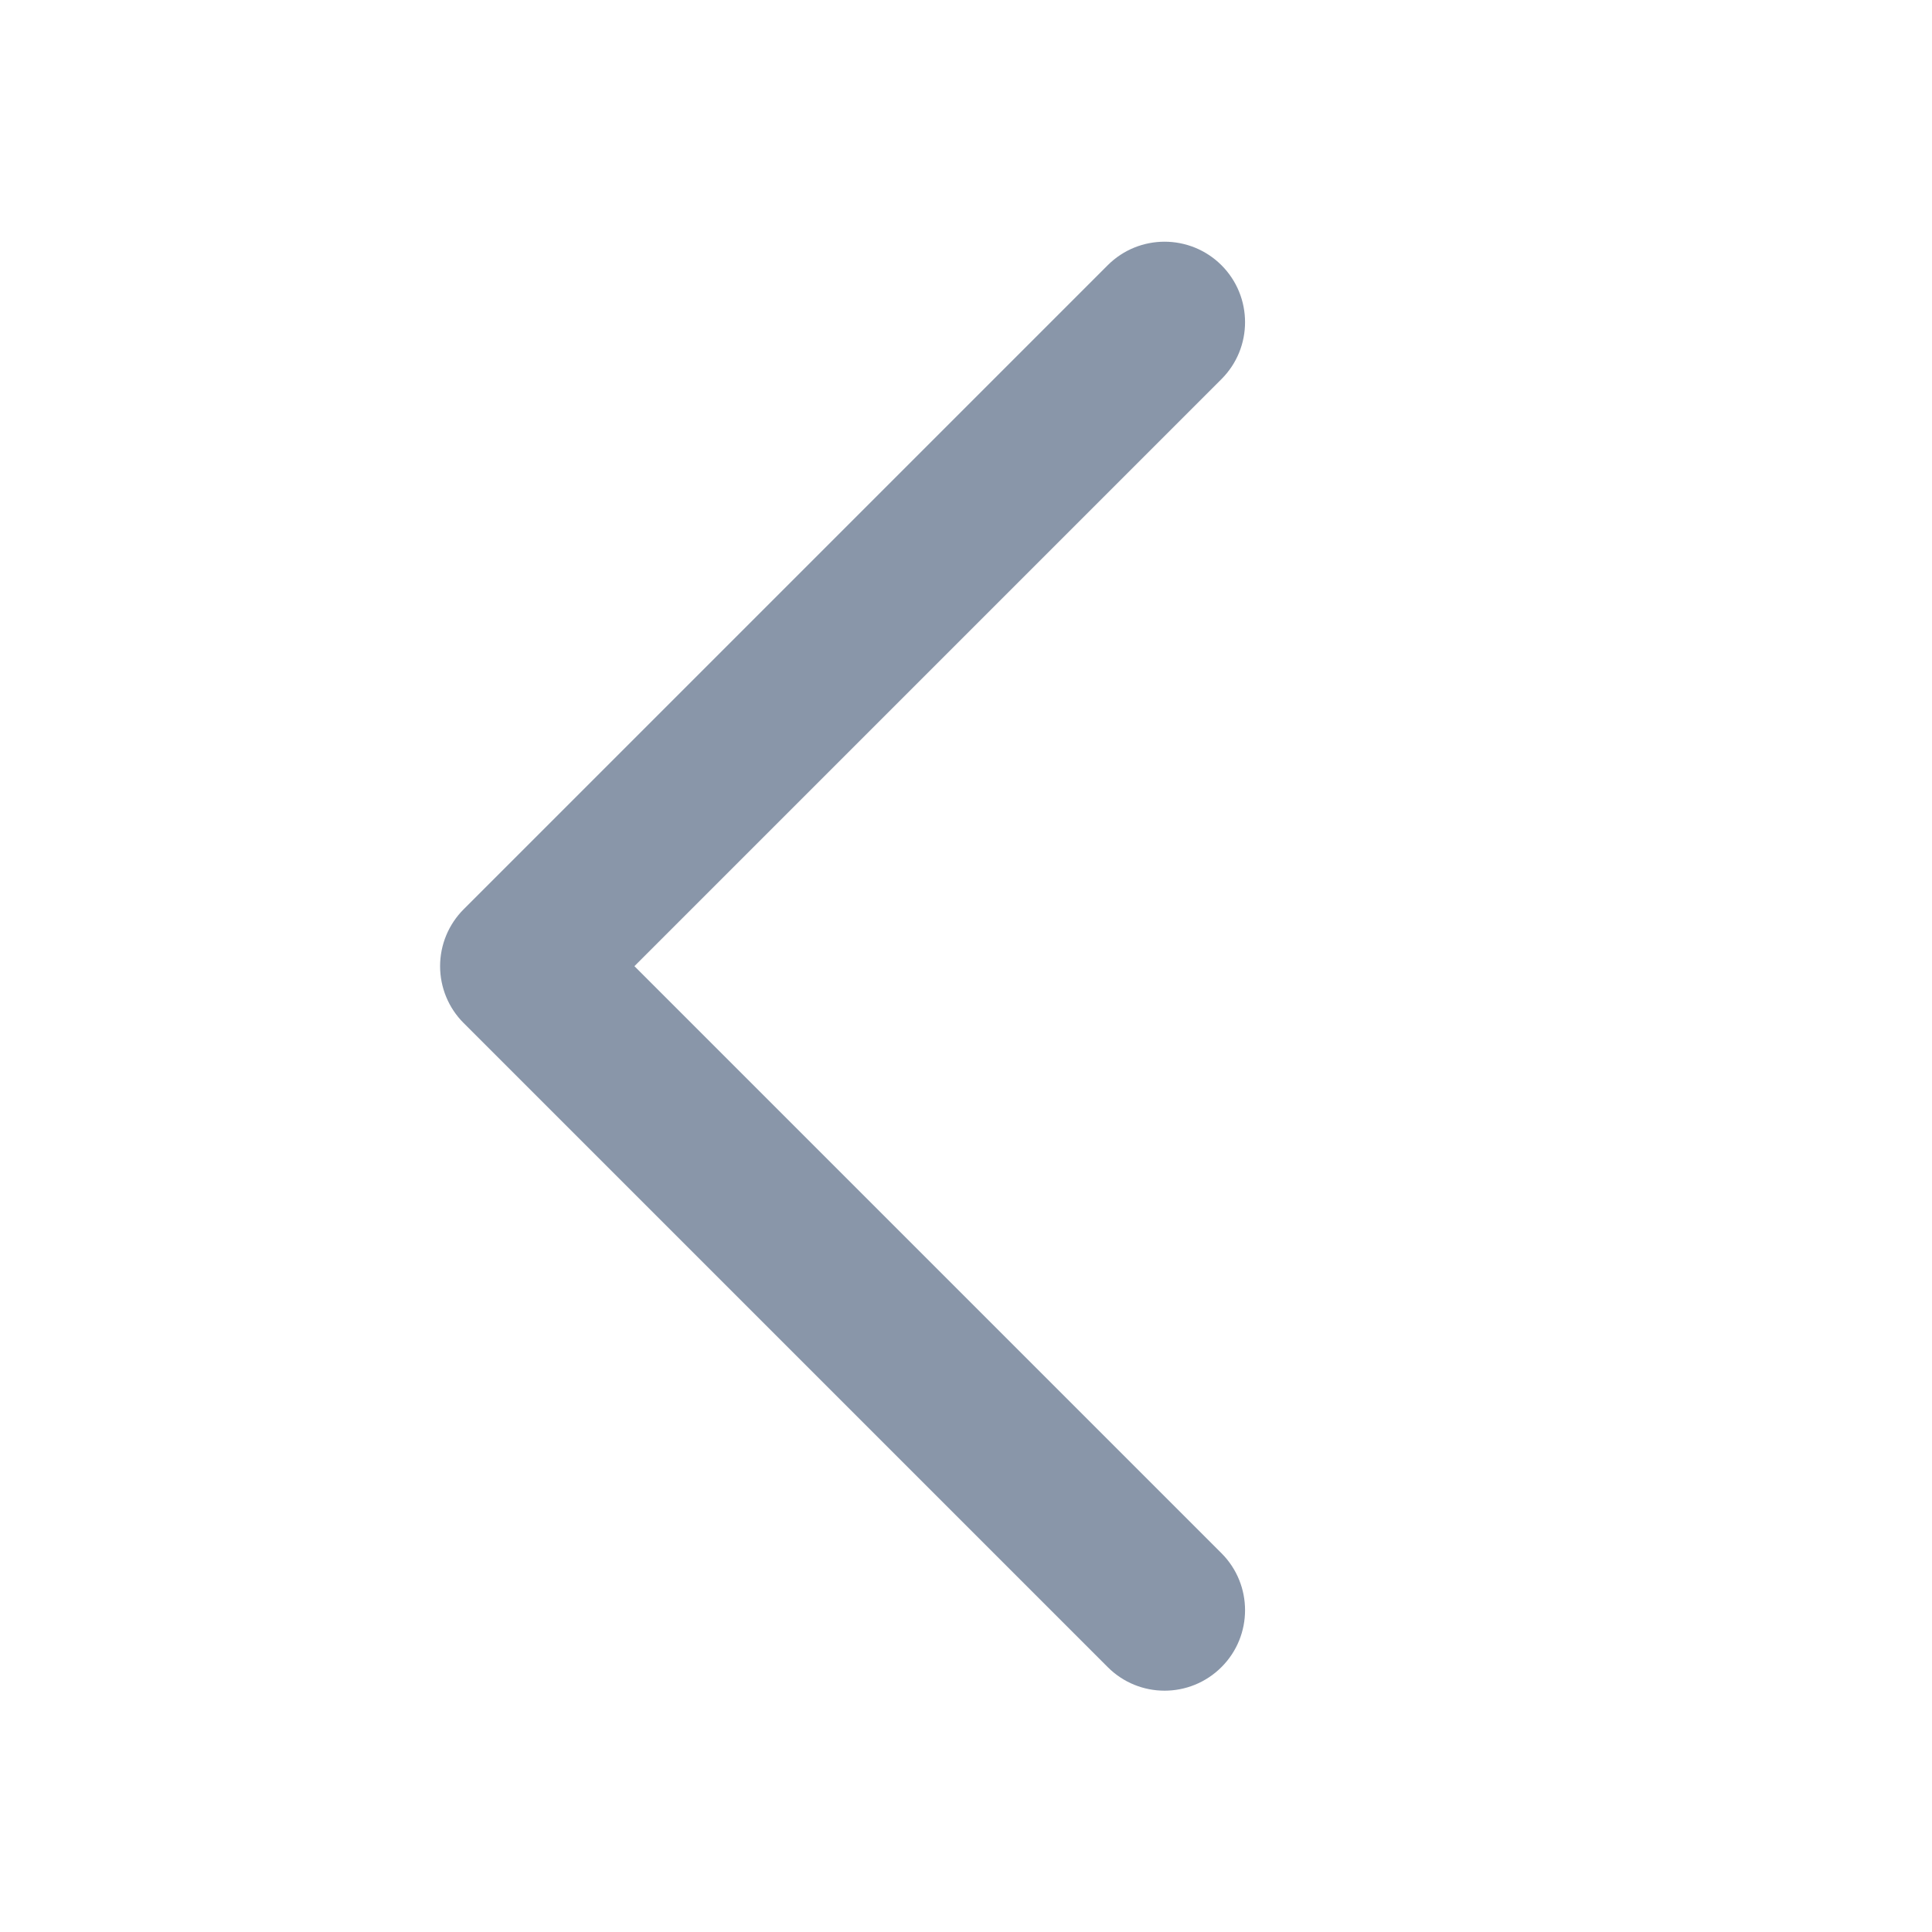
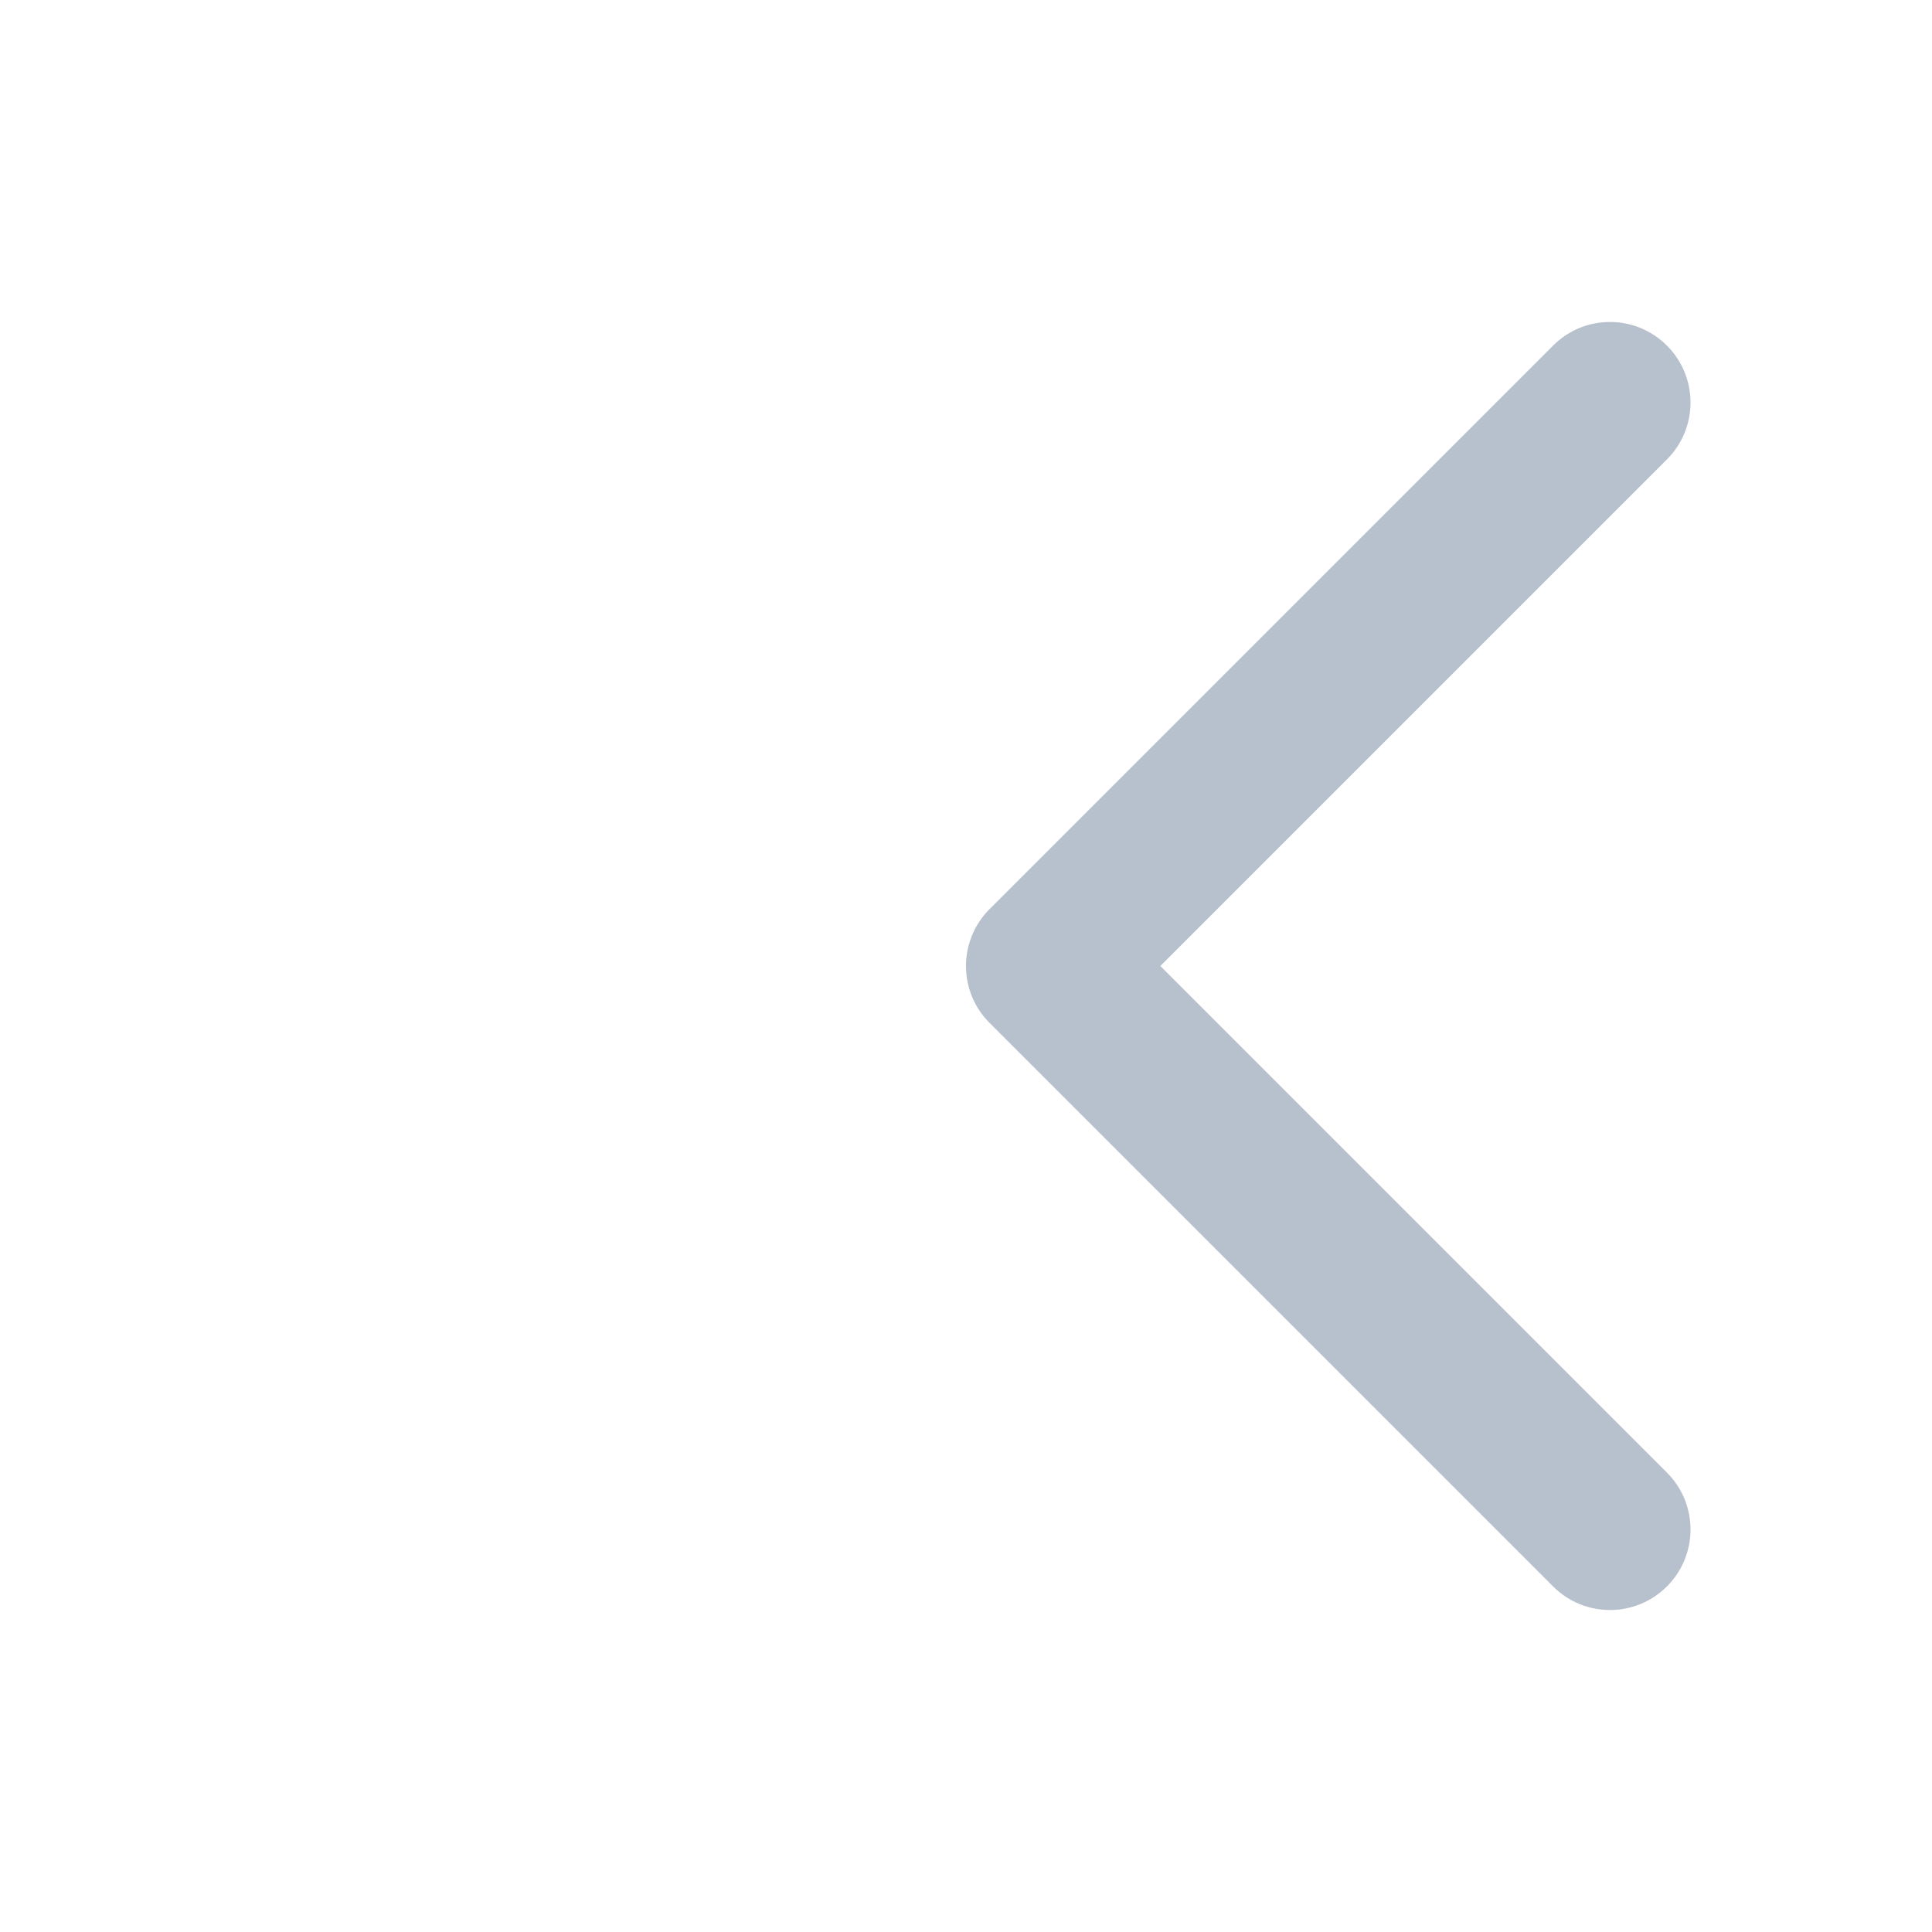
<svg xmlns="http://www.w3.org/2000/svg" width="24" height="24" viewBox="0 0 24 24" fill="none">
-   <path d="M13.76 3.295C14.15 2.905 14.783 2.905 15.174 3.295C15.564 3.686 15.564 4.319 15.174 4.709L7.881 12.002L15.174 19.295C15.564 19.686 15.564 20.319 15.174 20.709C14.783 21.1 14.15 21.1 13.76 20.709L5.76 12.709C5.572 12.522 5.467 12.267 5.467 12.002C5.467 11.737 5.572 11.483 5.76 11.295L13.76 3.295Z" fill="#8996A9" />
+   <path d="M19.293 4.293C19.683 3.902 20.316 3.902 20.707 4.293C21.098 4.684 21.098 5.317 20.707 5.707L14.414 12L20.707 18.293C21.098 18.683 21.098 19.317 20.707 19.707C20.316 20.098 19.683 20.098 19.293 19.707L12.293 12.707C11.902 12.317 11.902 11.684 12.293 11.293L19.293 4.293Z" fill="#B7C0CD" />
</svg>
